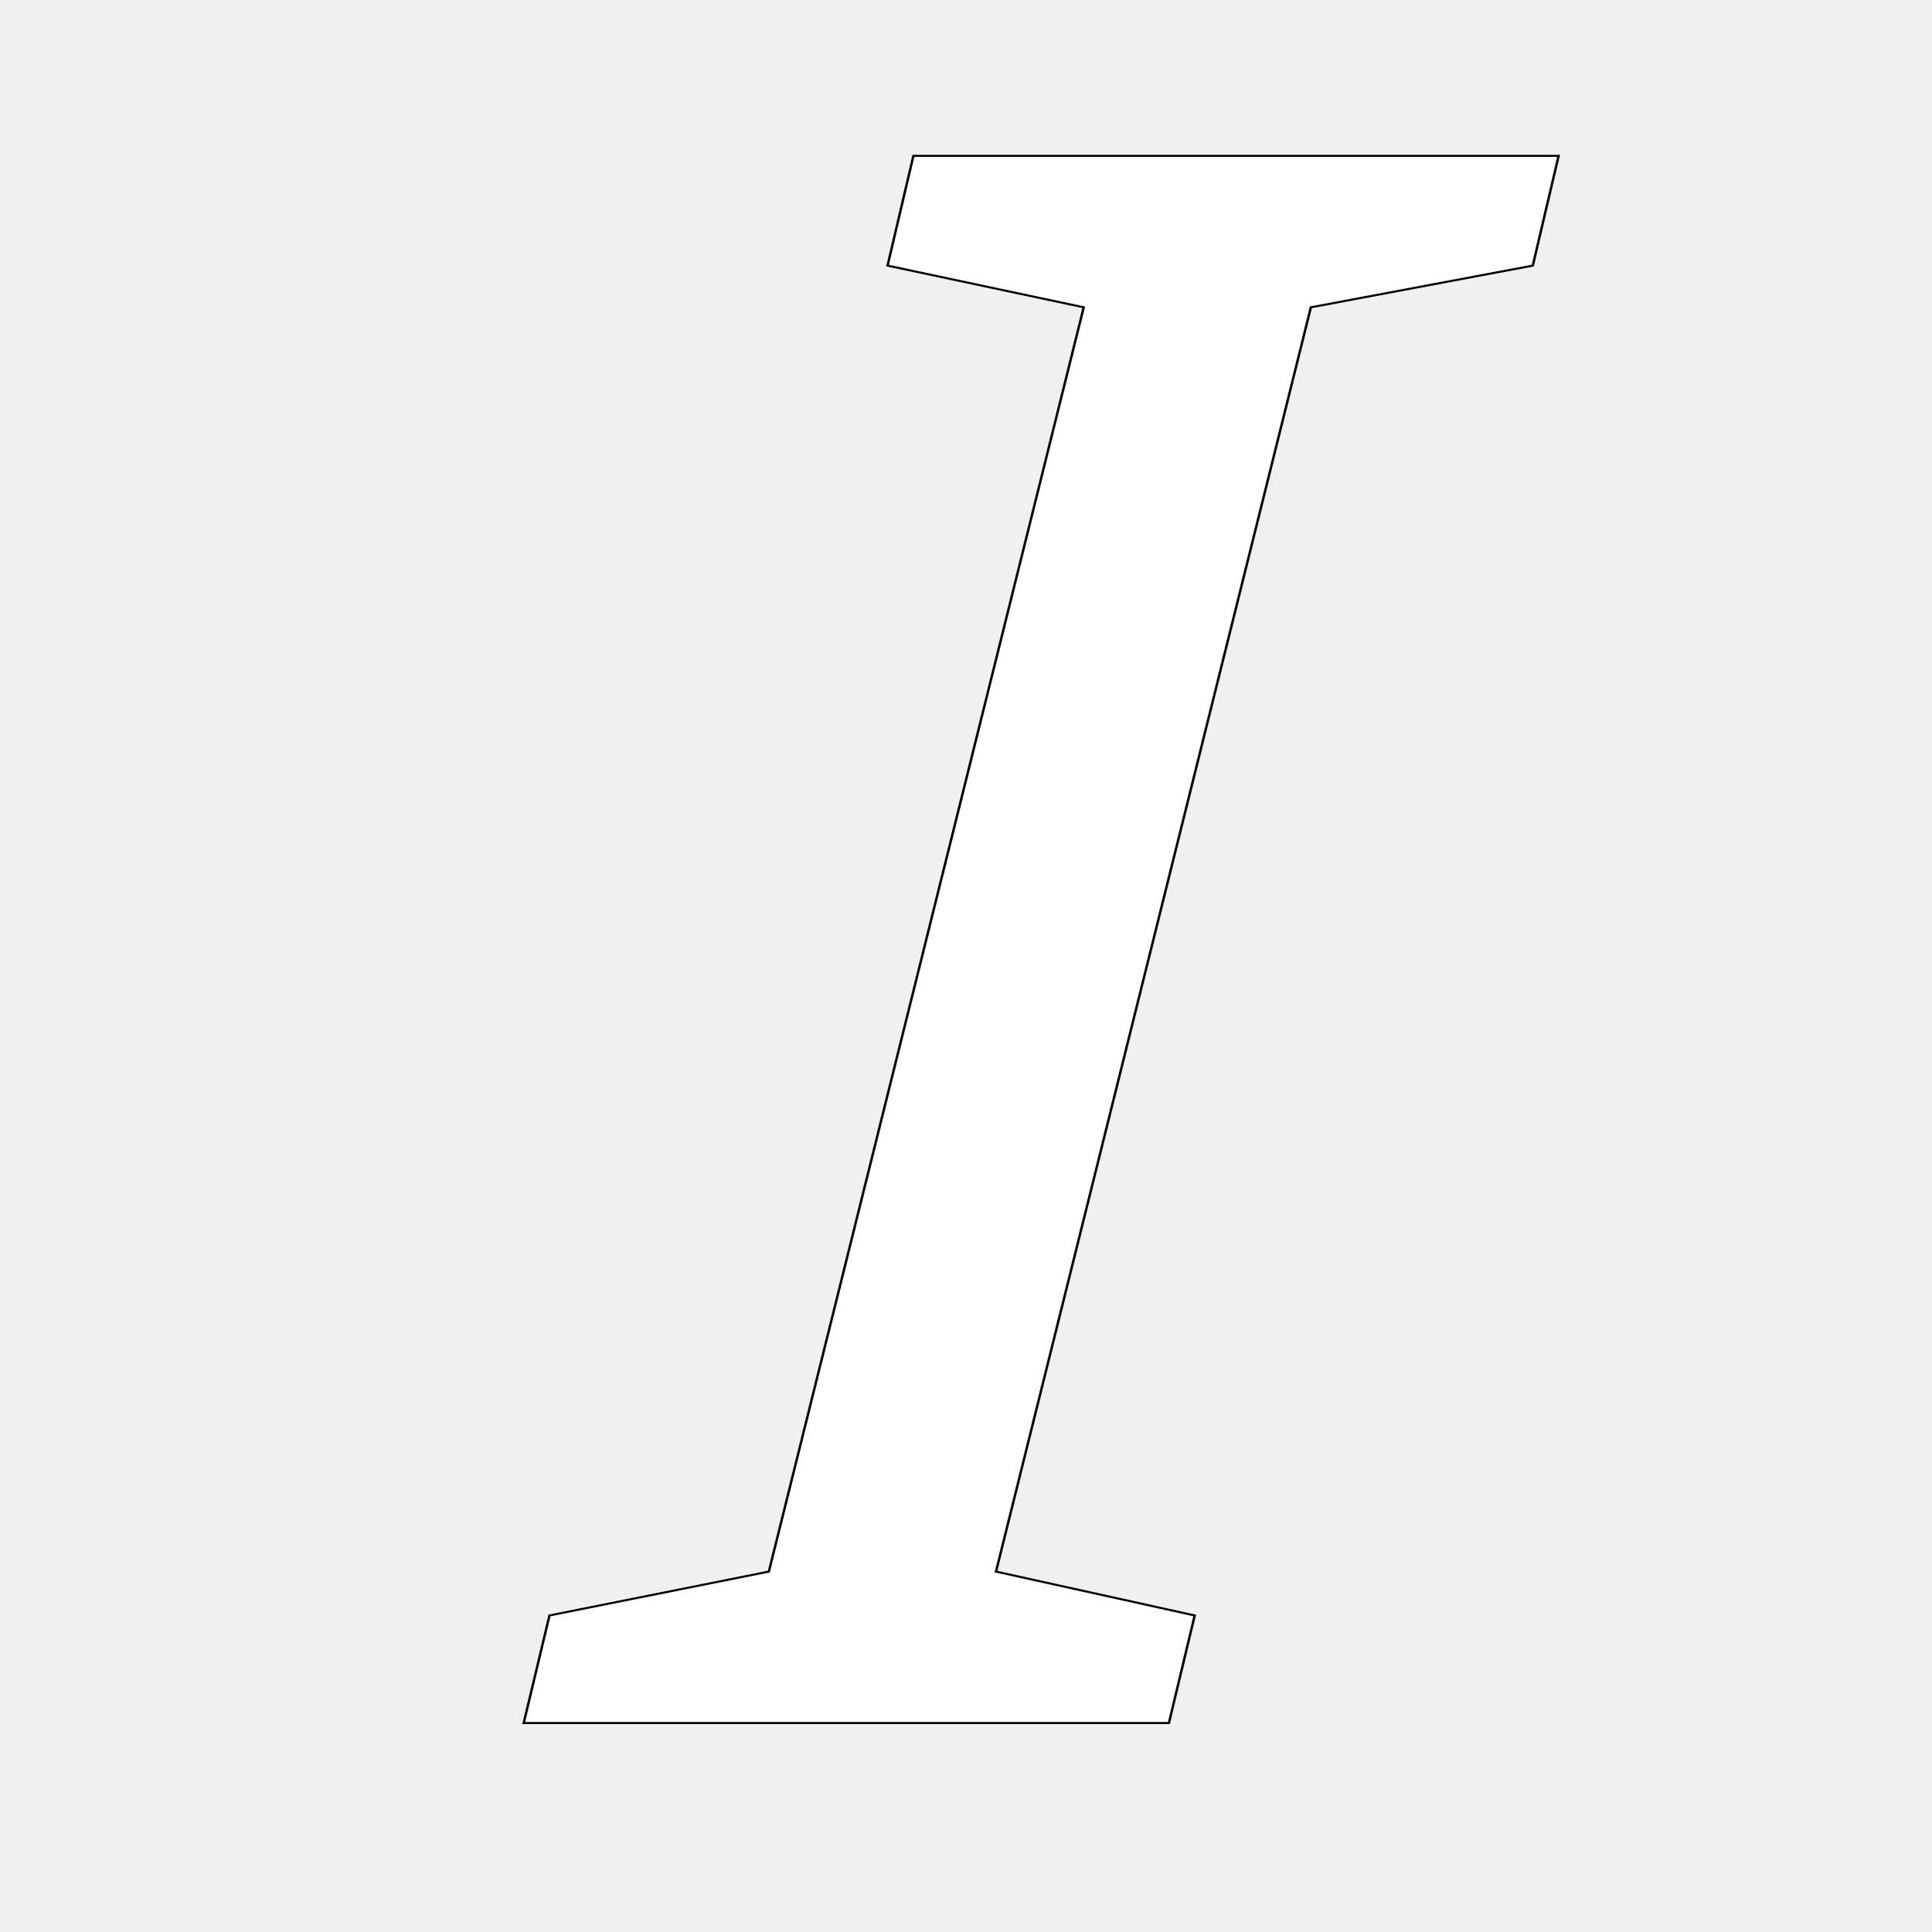
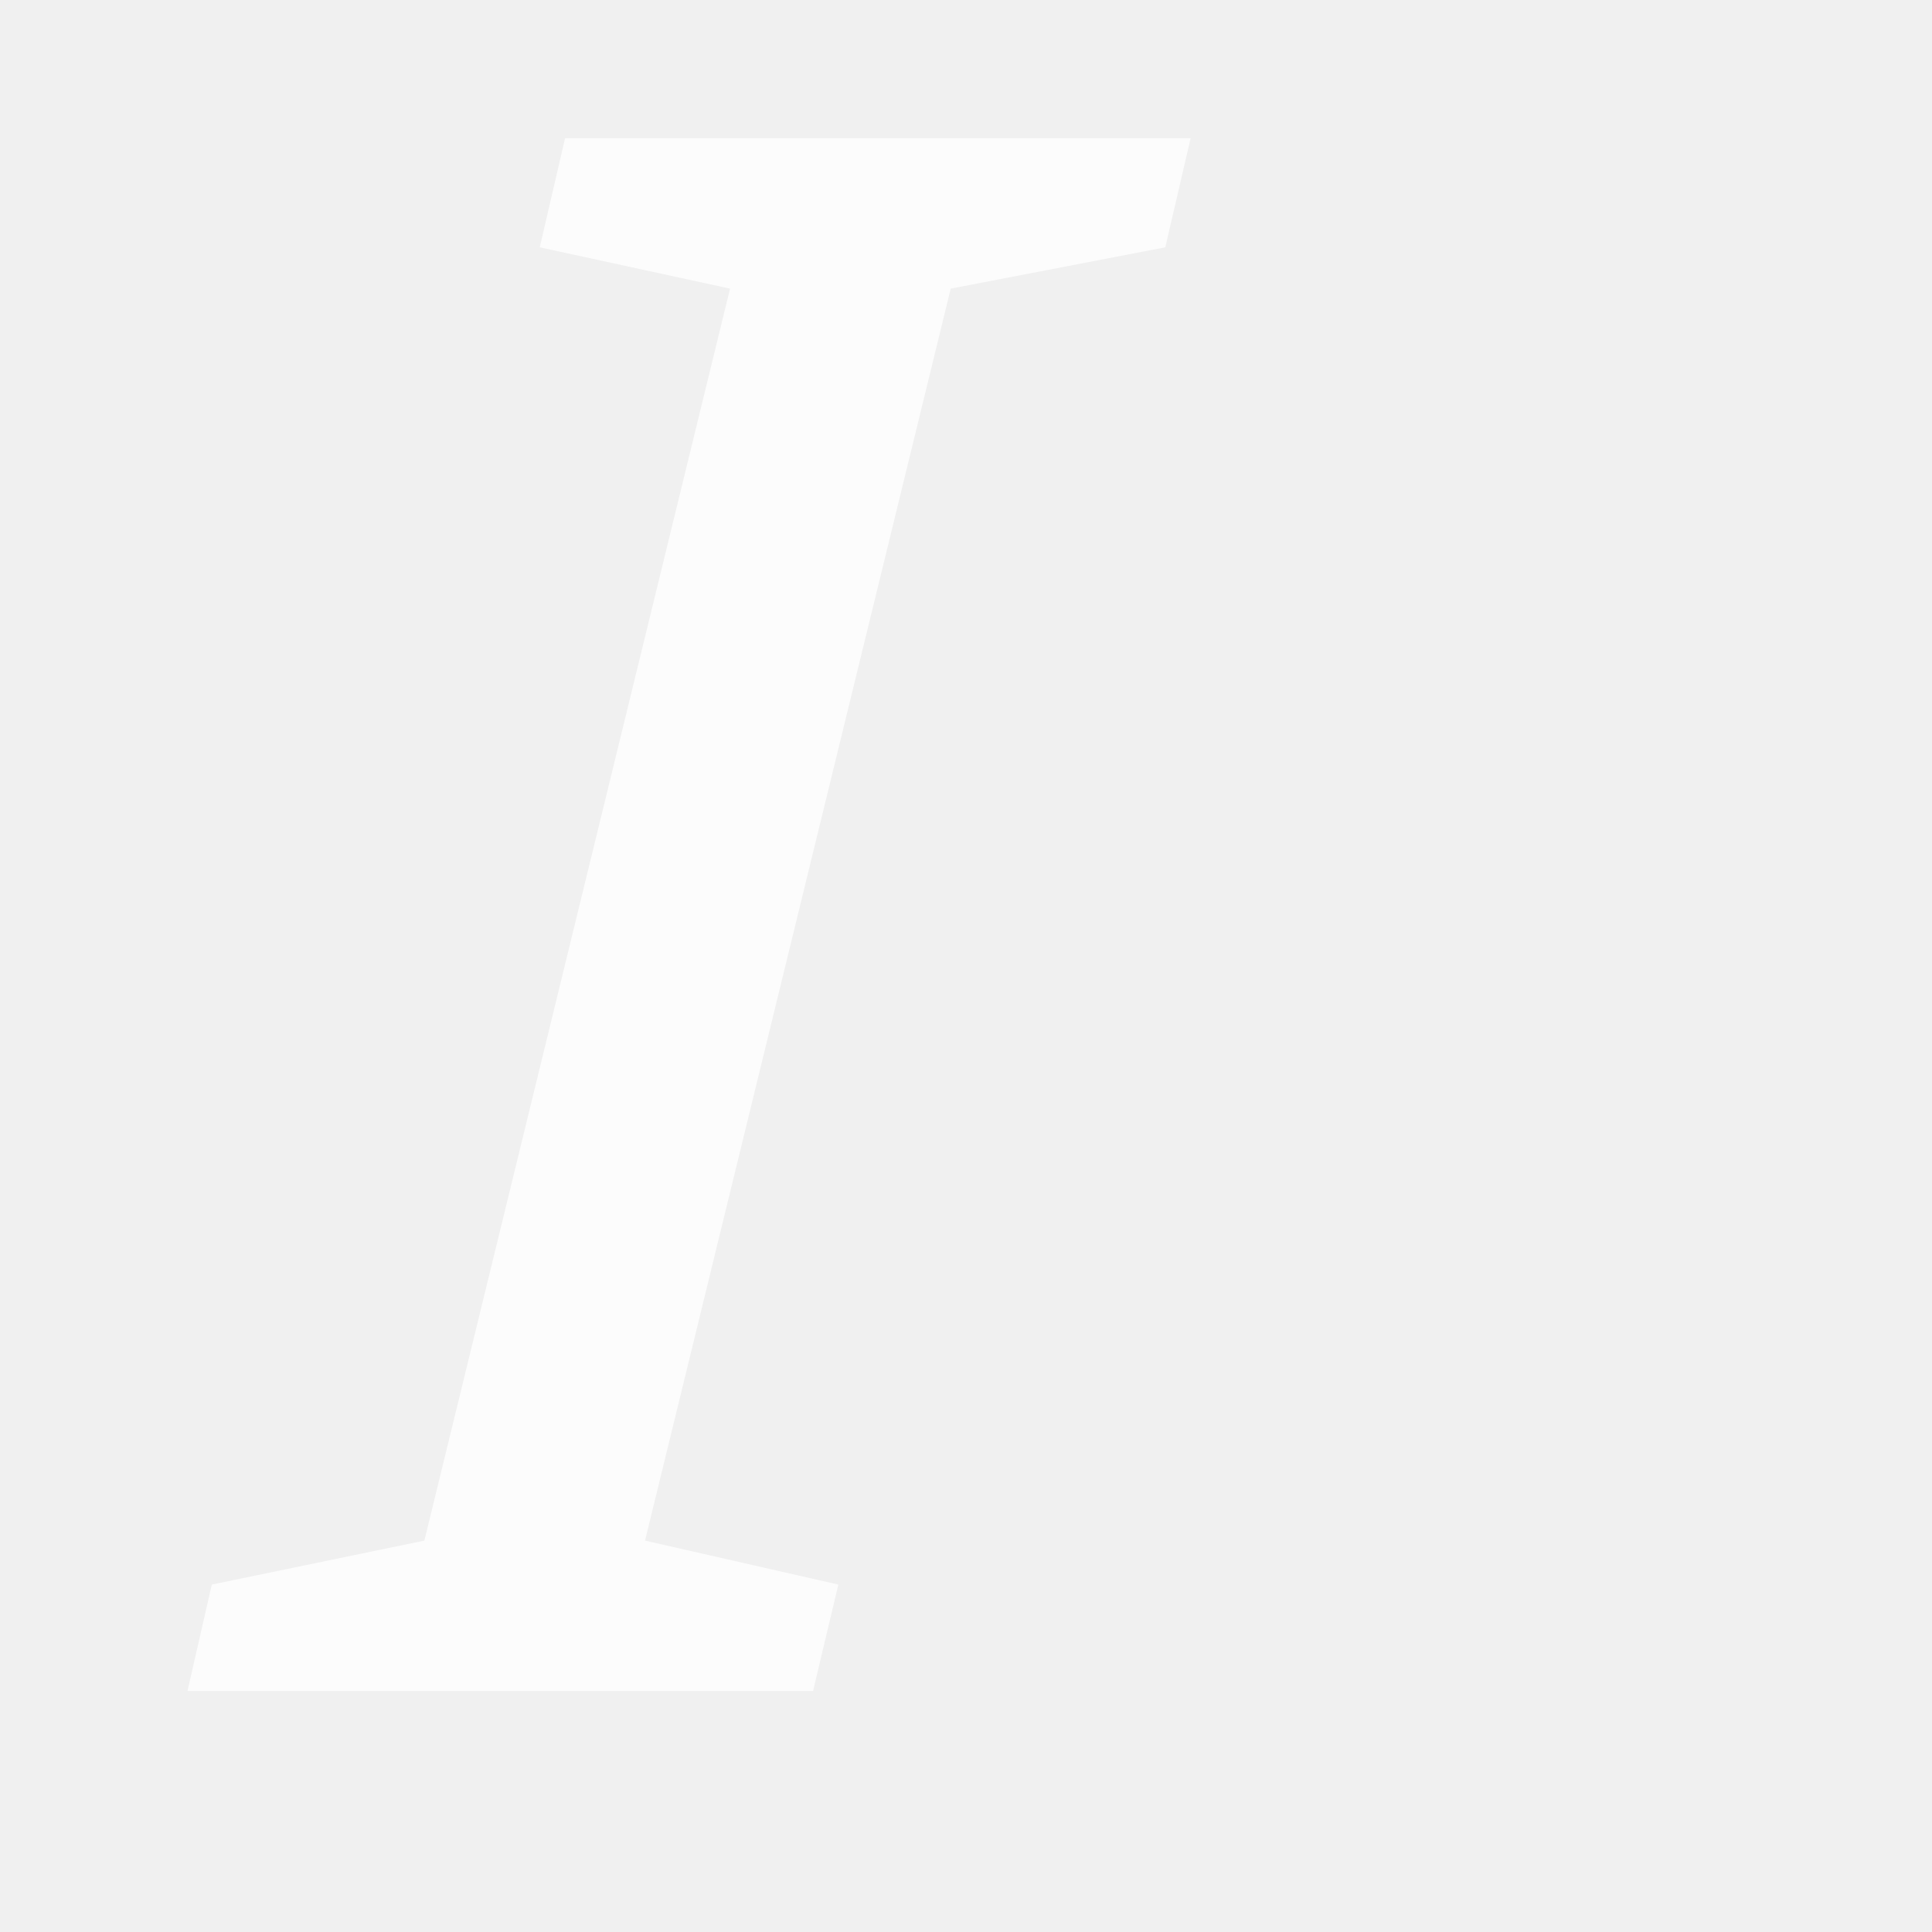
- <svg xmlns="http://www.w3.org/2000/svg" xmlns:xlink="http://www.w3.org/1999/xlink" width="640" height="640" id="svg2" version="1.1">
-   <defs id="defs4">
-     <linearGradient id="linearGradient5876">
-       <stop style="stop-color:#ffd42a;stop-opacity:1;" offset="0" id="stop5878" />
-       <stop style="stop-color:#dcbf4d;stop-opacity:1;" offset="1" id="stop5880" />
-     </linearGradient>
-     <linearGradient id="linearGradient3937">
-       <stop style="stop-color:#162d50;stop-opacity:1;" offset="0" id="stop3939" />
-       <stop id="stop3947" offset="0.138" style="stop-color:#2e5da5;stop-opacity:1;" />
-       <stop style="stop-color:#1c3865;stop-opacity:1;" offset="1" id="stop3941" />
-     </linearGradient>
-     <linearGradient id="linearGradient3929">
-       <stop style="stop-color:#004455;stop-opacity:1;" offset="0" id="stop3931" />
-       <stop id="stop3945" offset="0.5" style="stop-color:#005f76;stop-opacity:1;" />
-       <stop style="stop-color:#007a98;stop-opacity:1;" offset="1" id="stop3933" />
-     </linearGradient>
-     <linearGradient id="linearGradient3921">
-       <stop style="stop-color:#ffffff;stop-opacity:1;" offset="0" id="stop3923" />
-       <stop style="stop-color:#ffffff;stop-opacity:0;" offset="1" id="stop3925" />
-     </linearGradient>
-     <linearGradient id="linearGradient3843">
-       <stop id="stop3845" offset="0" style="stop-color:#333333;stop-opacity:1;" />
-       <stop style="stop-color:#333333;stop-opacity:0.498;" offset="0.244" id="stop3849" />
-       <stop id="stop3847" offset="1" style="stop-color:#333333;stop-opacity:1;" />
-     </linearGradient>
-     <linearGradient id="linearGradient3827">
-       <stop style="stop-color:#989898;stop-opacity:1;" offset="0" id="stop3829" />
-       <stop style="stop-color:#333333;stop-opacity:1;" offset="1" id="stop3831" />
-     </linearGradient>
-     <linearGradient xlink:href="#linearGradient5876" id="linearGradient5882" x1="267.311" y1="63.921" x2="382.948" y2="591.073" gradientUnits="userSpaceOnUse" />
-     <linearGradient xlink:href="#linearGradient5876" id="linearGradient5887" gradientUnits="userSpaceOnUse" x1="490.516" y1="469.038" x2="529.148" y2="526.343" />
-   </defs>
-   <g id="layer1" transform="translate(0,-412.3622)">
-     <g id="g3782" transform="matrix(0.7456478,0,0,0.7456478,84.86081,186.3473)">
-       <g id="g3021">
-         <text xml:space="preserve" style="font-size:1057.373px;font-style:oblique;font-variant:normal;font-weight:normal;font-stretch:normal;text-align:start;line-height:125%;letter-spacing:0px;word-spacing:0px;writing-mode:lr-tb;text-anchor:start;fill:#ffffff;fill-opacity:1;stroke:#000000;stroke-width:1;font-family:Siemens Slab;-inkscape-font-specification:Siemens Slab Oblique" x="130.745" y="1158.733" id="text3026" transform="scale(1.084364,0.9221995)">
-           <tspan id="tspan3030" x="130.745" y="1158.733" style="stroke-width:1">I</tspan>
-         </text>
-       </g>
-     </g>
+ <svg xmlns="http://www.w3.org/2000/svg" width="32" height="32" id="svg2" version="1.1">
+   <defs id="defs4" />
+   <g id="layer1" transform="translate(0,-1020.362)">
+     <text xml:space="preserve" style="font-size:38.634px;font-style:italic;font-variant:normal;font-weight:normal;font-stretch:normal;text-align:start;line-height:125%;letter-spacing:0px;word-spacing:0px;writing-mode:lr-tb;text-anchor:start;opacity:0.8;fill:#ffffff;fill-opacity:1;stroke:none;font-family:Baskerville Old Face;-inkscape-font-specification:Baskerville Old Face Italic" x="3.66" y="1124.875" id="text2993" transform="scale(1.072976,0.9319876)">
+       <tspan id="tspan2995" x="3.66" y="1124.875">I</tspan>
+     </text>
  </g>
</svg>
